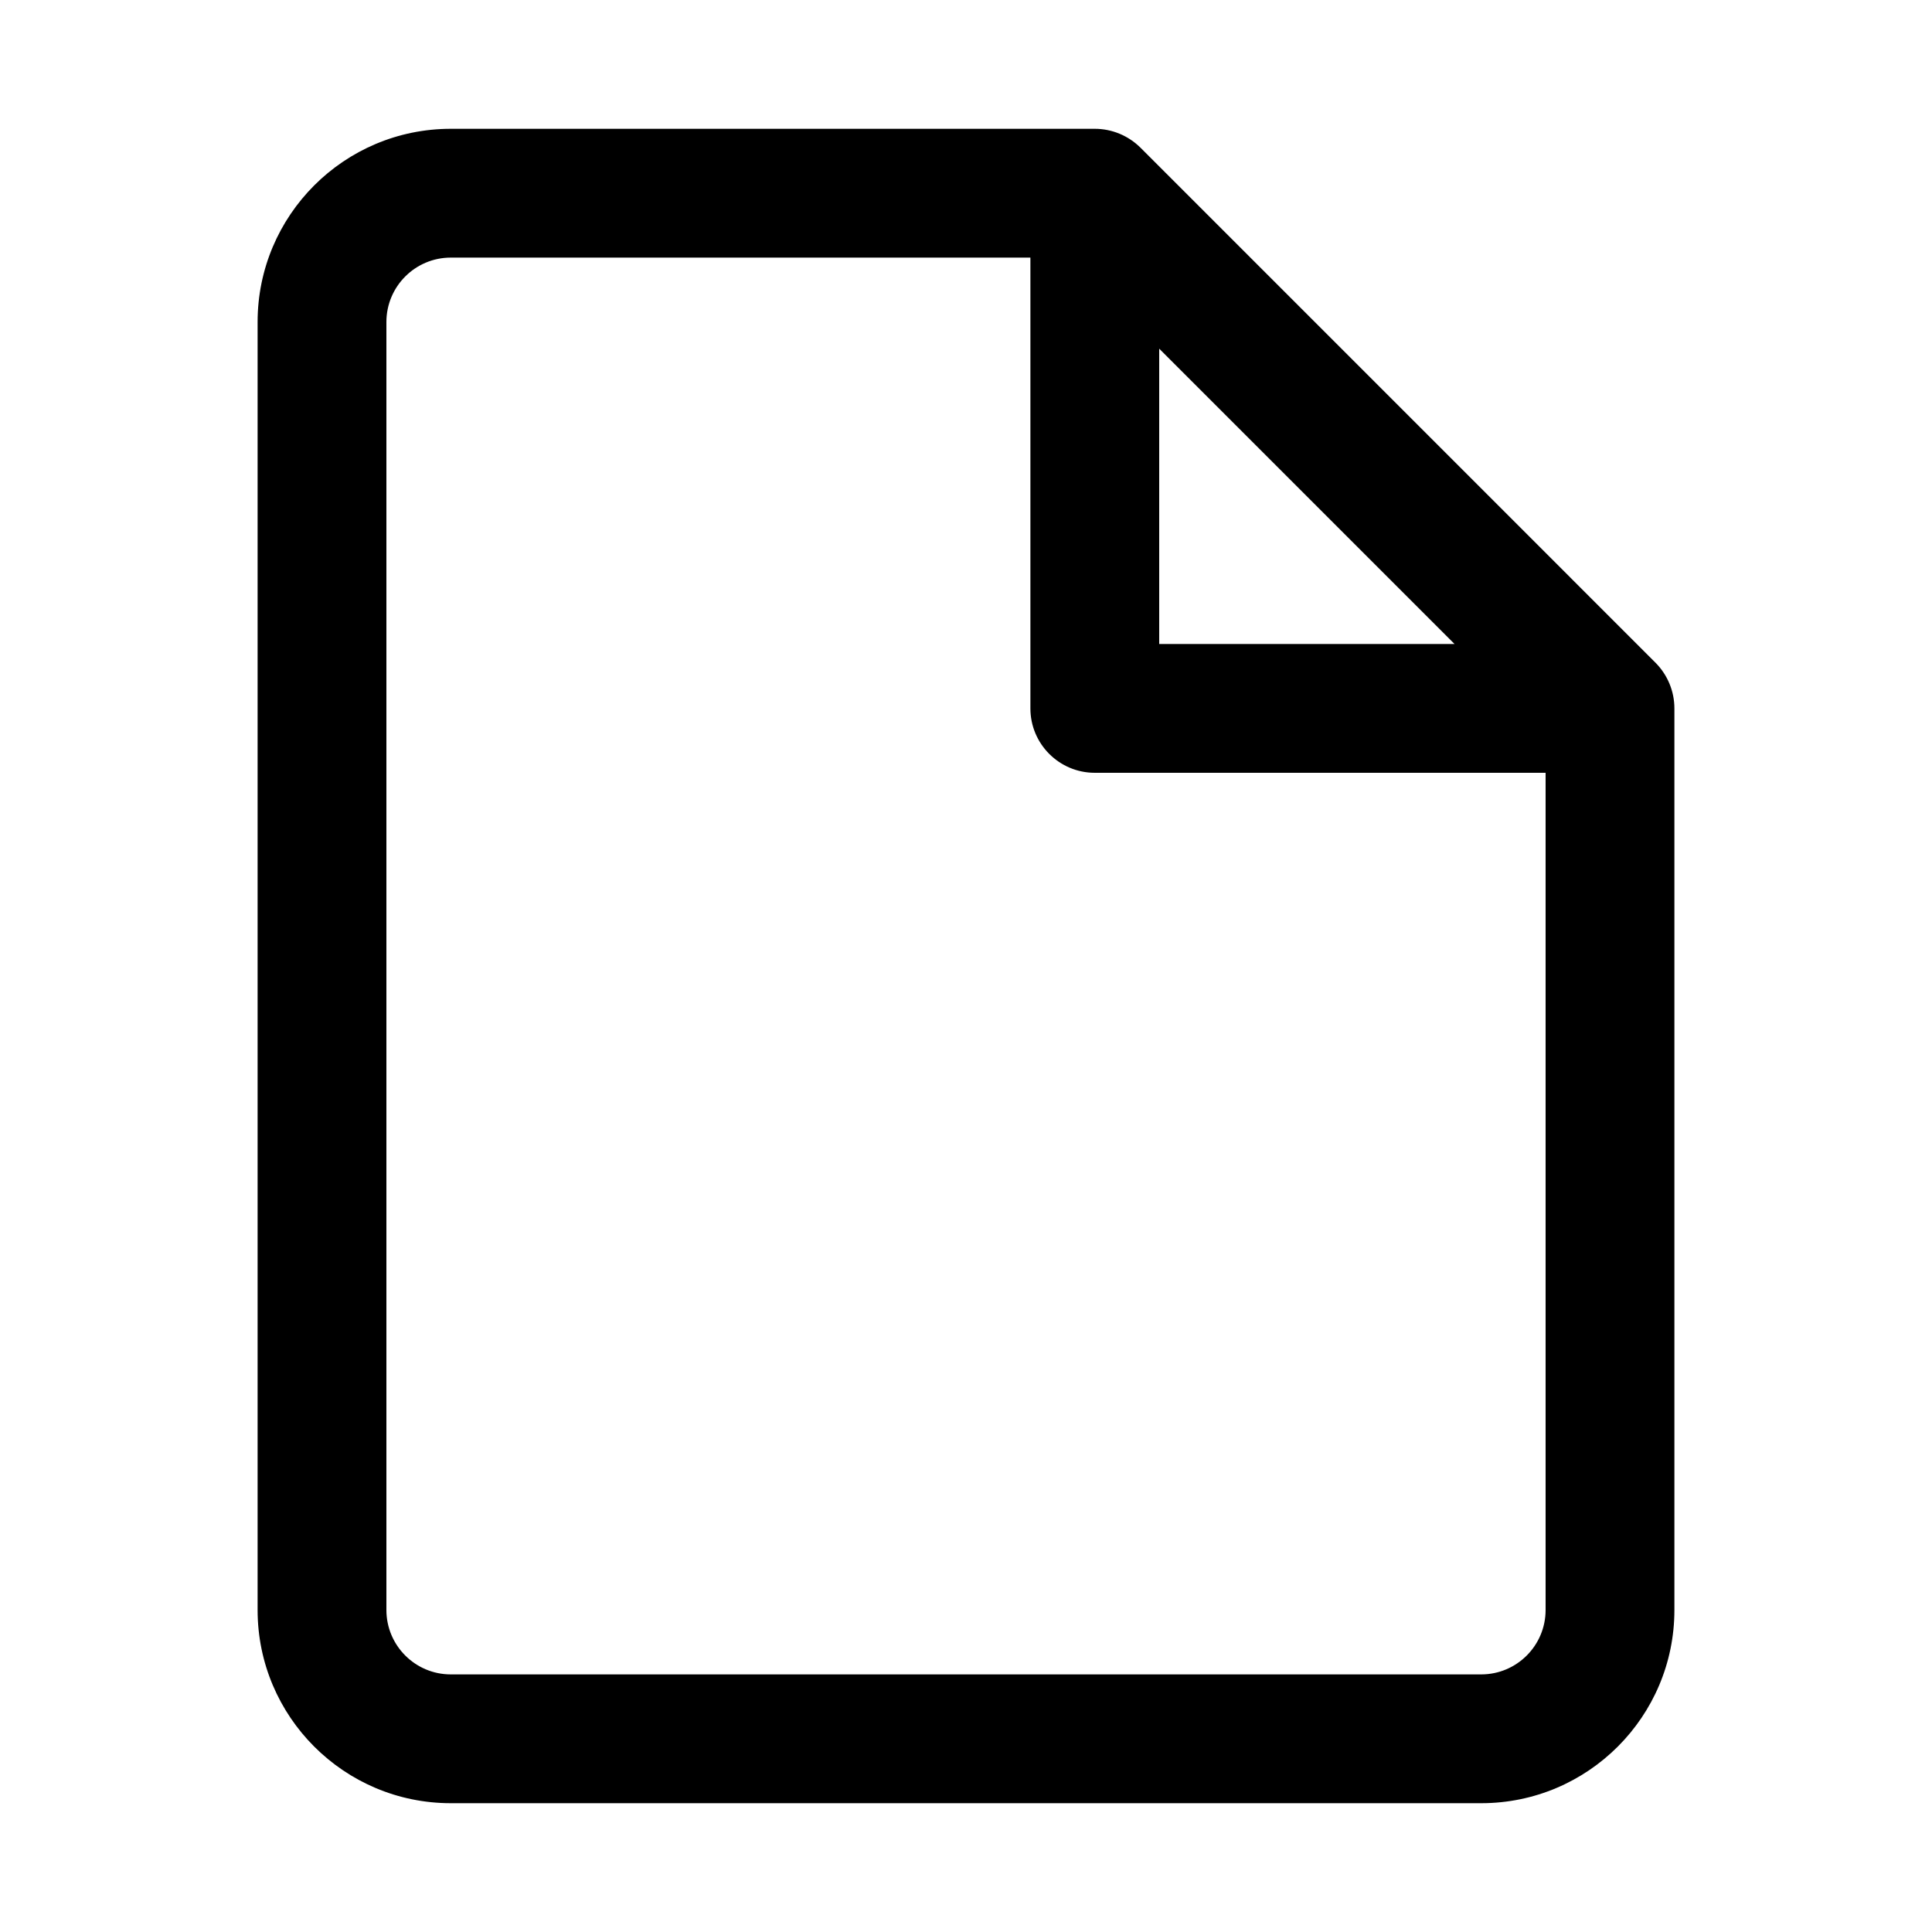
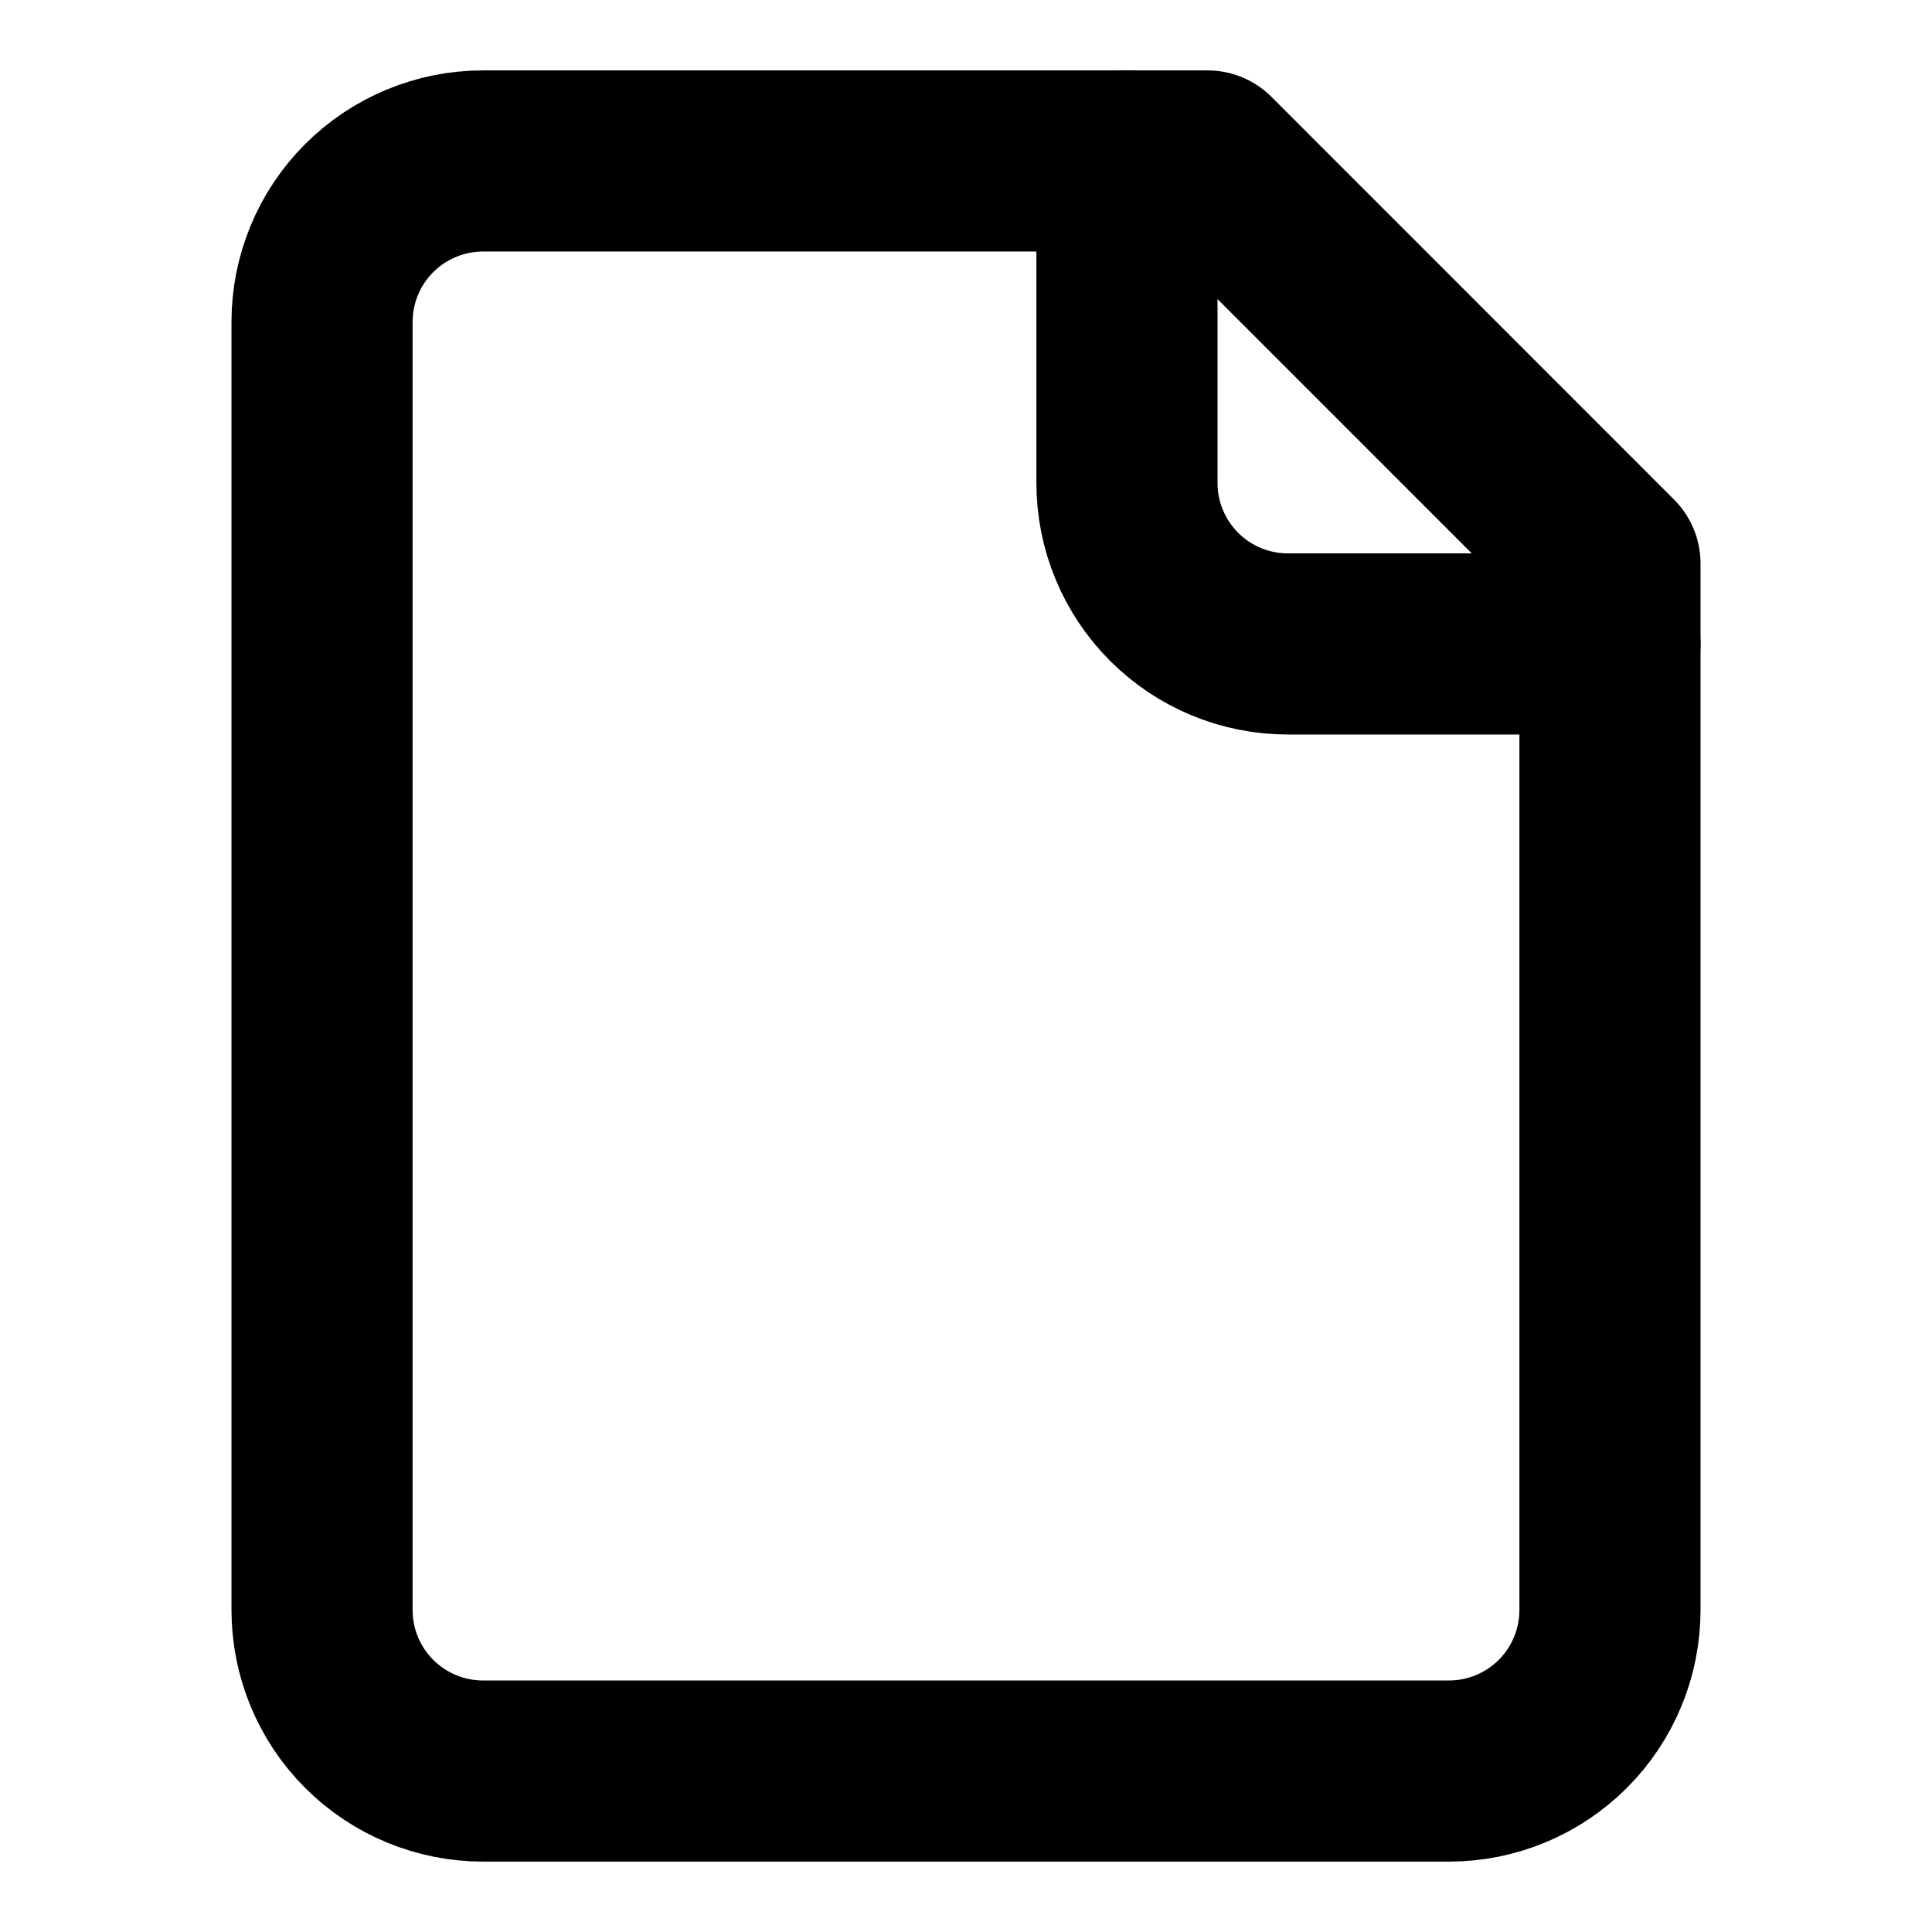
- <svg xmlns="http://www.w3.org/2000/svg" width="15" height="15" viewBox="0 0 15 15" fill="none">
-   <path fill-rule="evenodd" clip-rule="evenodd" d="M3.5 2C3.224 2 3 2.224 3 2.5V12.5C3 12.776 3.224 13 3.5 13H11.5C11.776 13 12 12.776 12 12.5V6H8.5C8.224 6 8 5.776 8 5.5V2H3.5ZM9 2.707L11.293 5H9V2.707ZM2 2.5C2 1.672 2.672 1 3.5 1H8.5C8.633 1 8.76 1.053 8.854 1.146L12.854 5.146C12.947 5.24 13 5.367 13 5.5V12.5C13 13.328 12.328 14 11.5 14H3.5C2.672 14 2 13.328 2 12.5V2.5Z" fill="currentColor" />
+ <svg xmlns="http://www.w3.org/2000/svg" width="16" height="16" viewBox="0 0 16 16" fill="none">
+   <path d="M10 1.333H4C3.646 1.333 3.307 1.474 3.057 1.724C2.807 1.974 2.667 2.313 2.667 2.667V13.333C2.667 13.687 2.807 14.026 3.057 14.276C3.307 14.526 3.646 14.667 4 14.667H12C12.354 14.667 12.693 14.526 12.943 14.276C13.193 14.026 13.333 13.687 13.333 13.333V4.667L10 1.333Z" stroke="black" stroke-width="1.5" stroke-linecap="round" stroke-linejoin="round" />
+   <path d="M9.333 1.333V4C9.333 4.354 9.474 4.693 9.724 4.943C9.974 5.193 10.313 5.333 10.667 5.333H13.333" stroke="black" stroke-width="1.5" stroke-linecap="round" stroke-linejoin="round" />
</svg>
